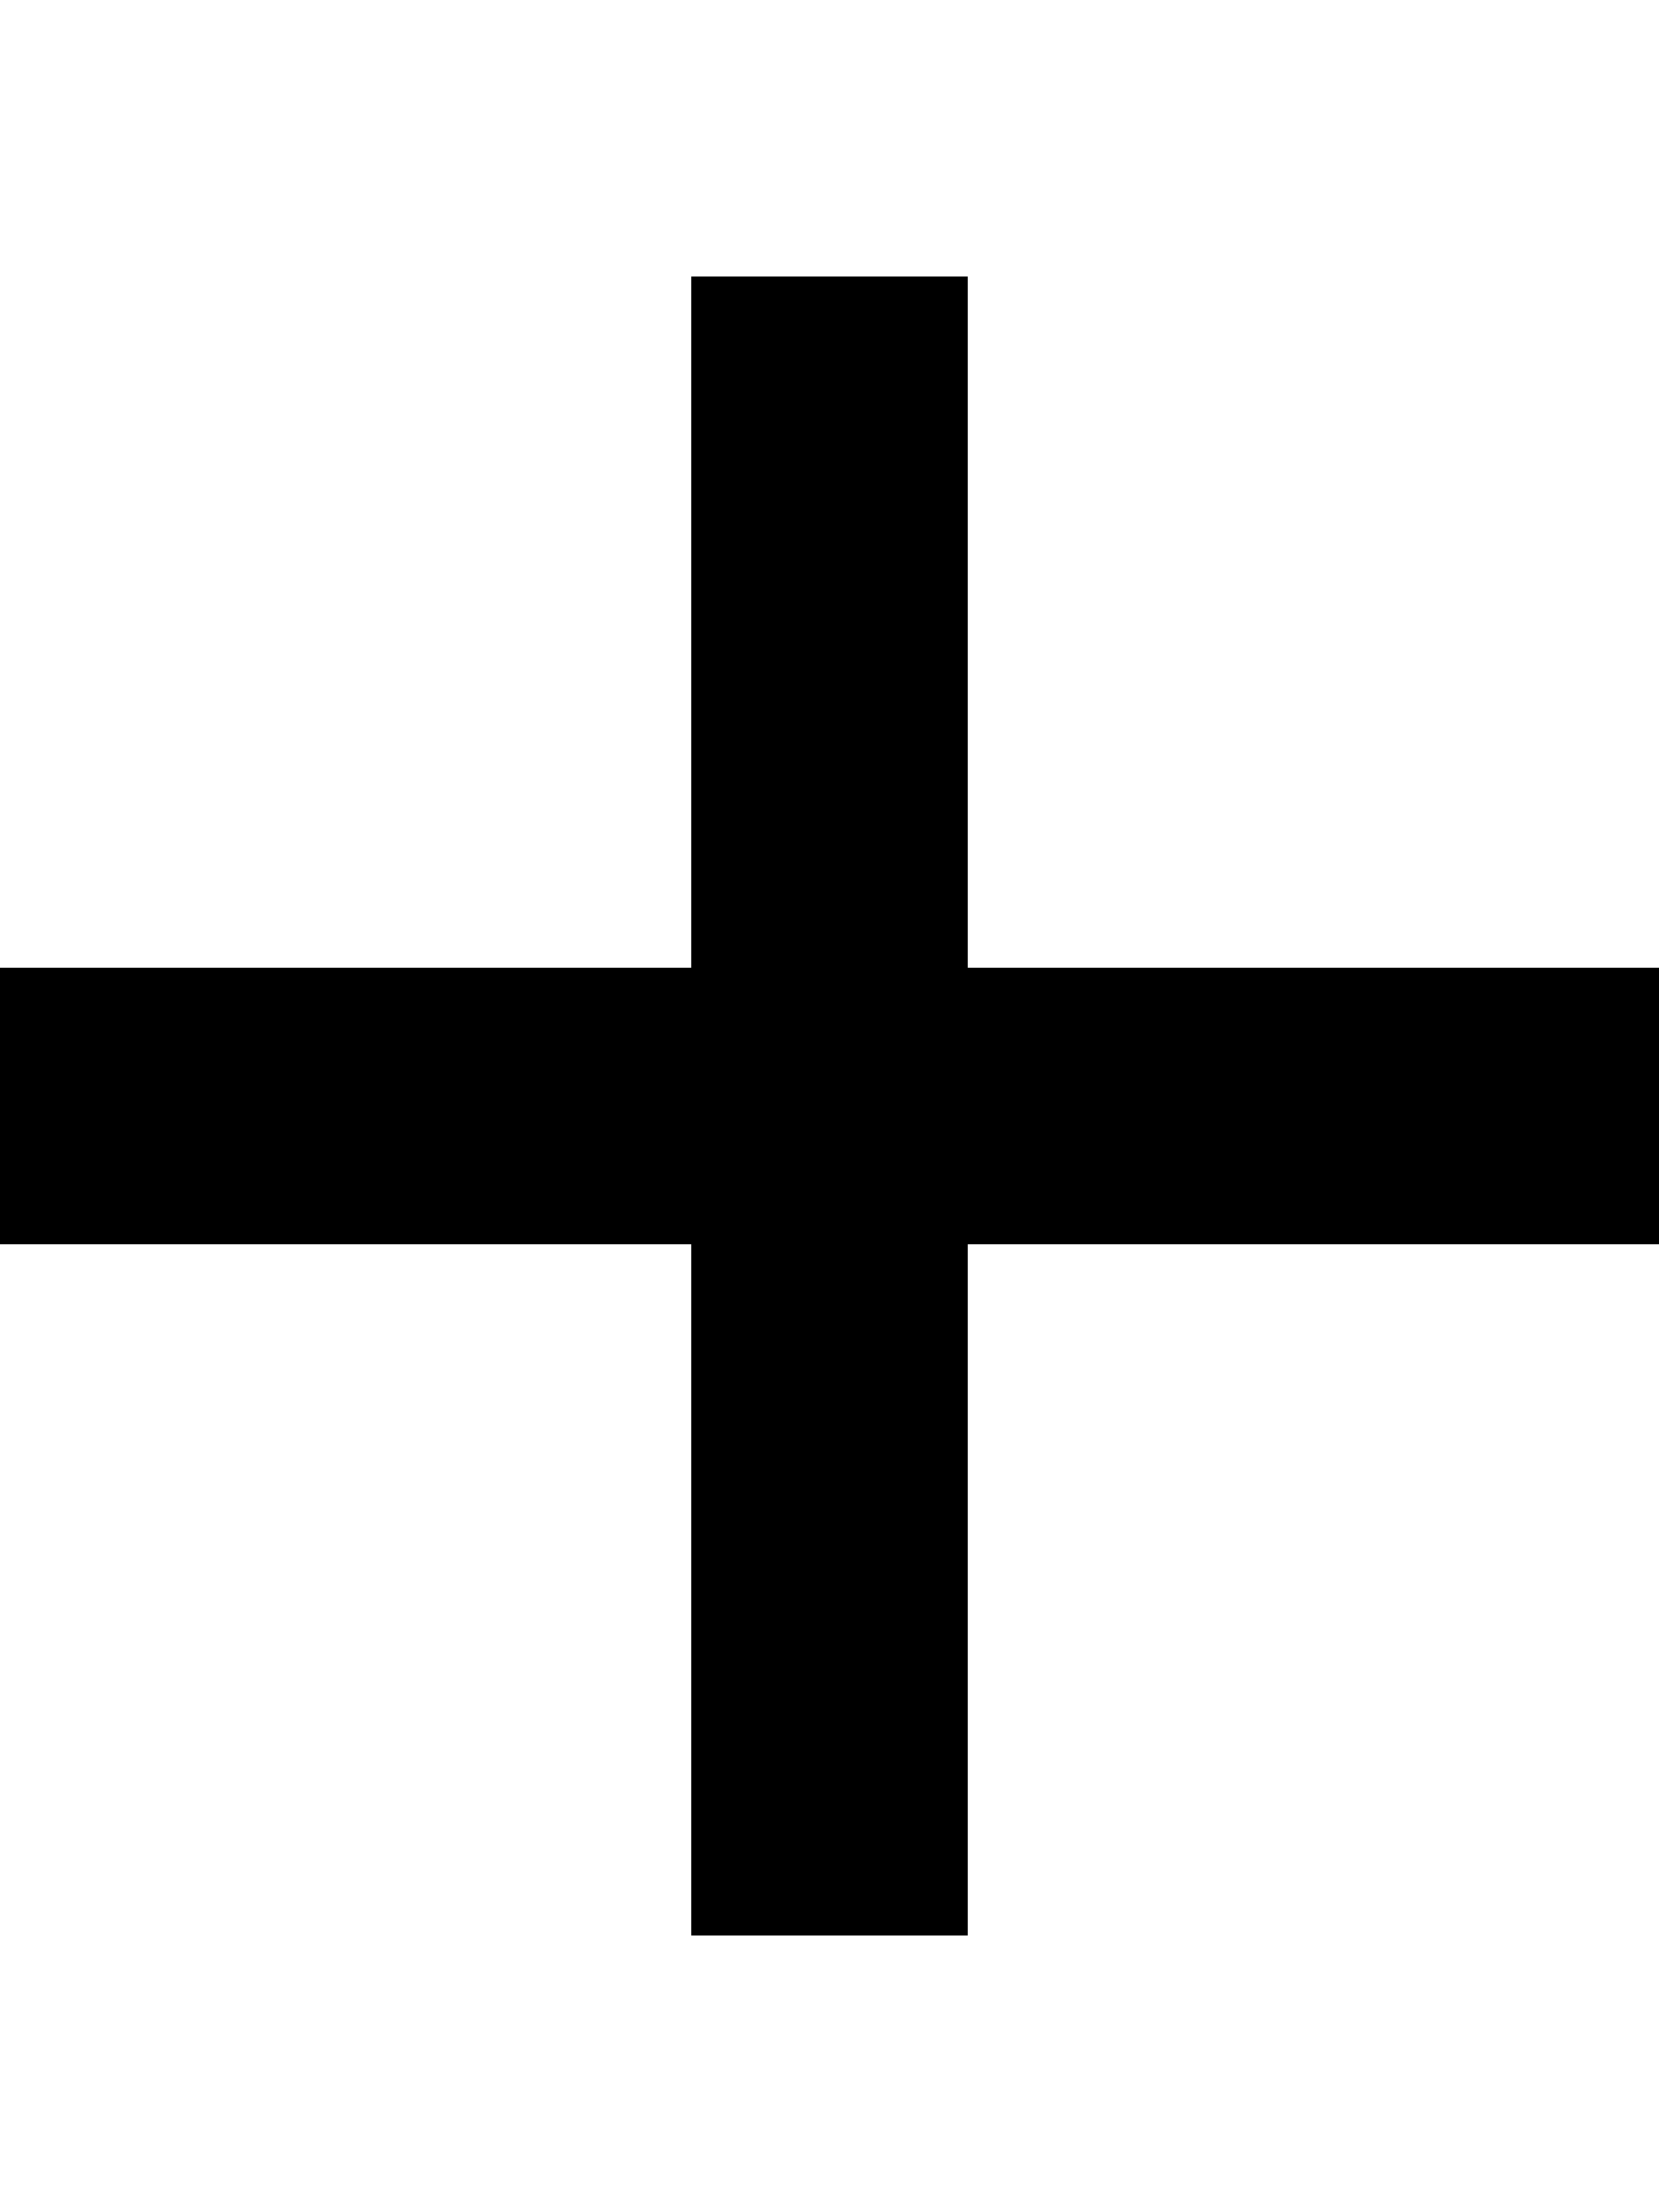
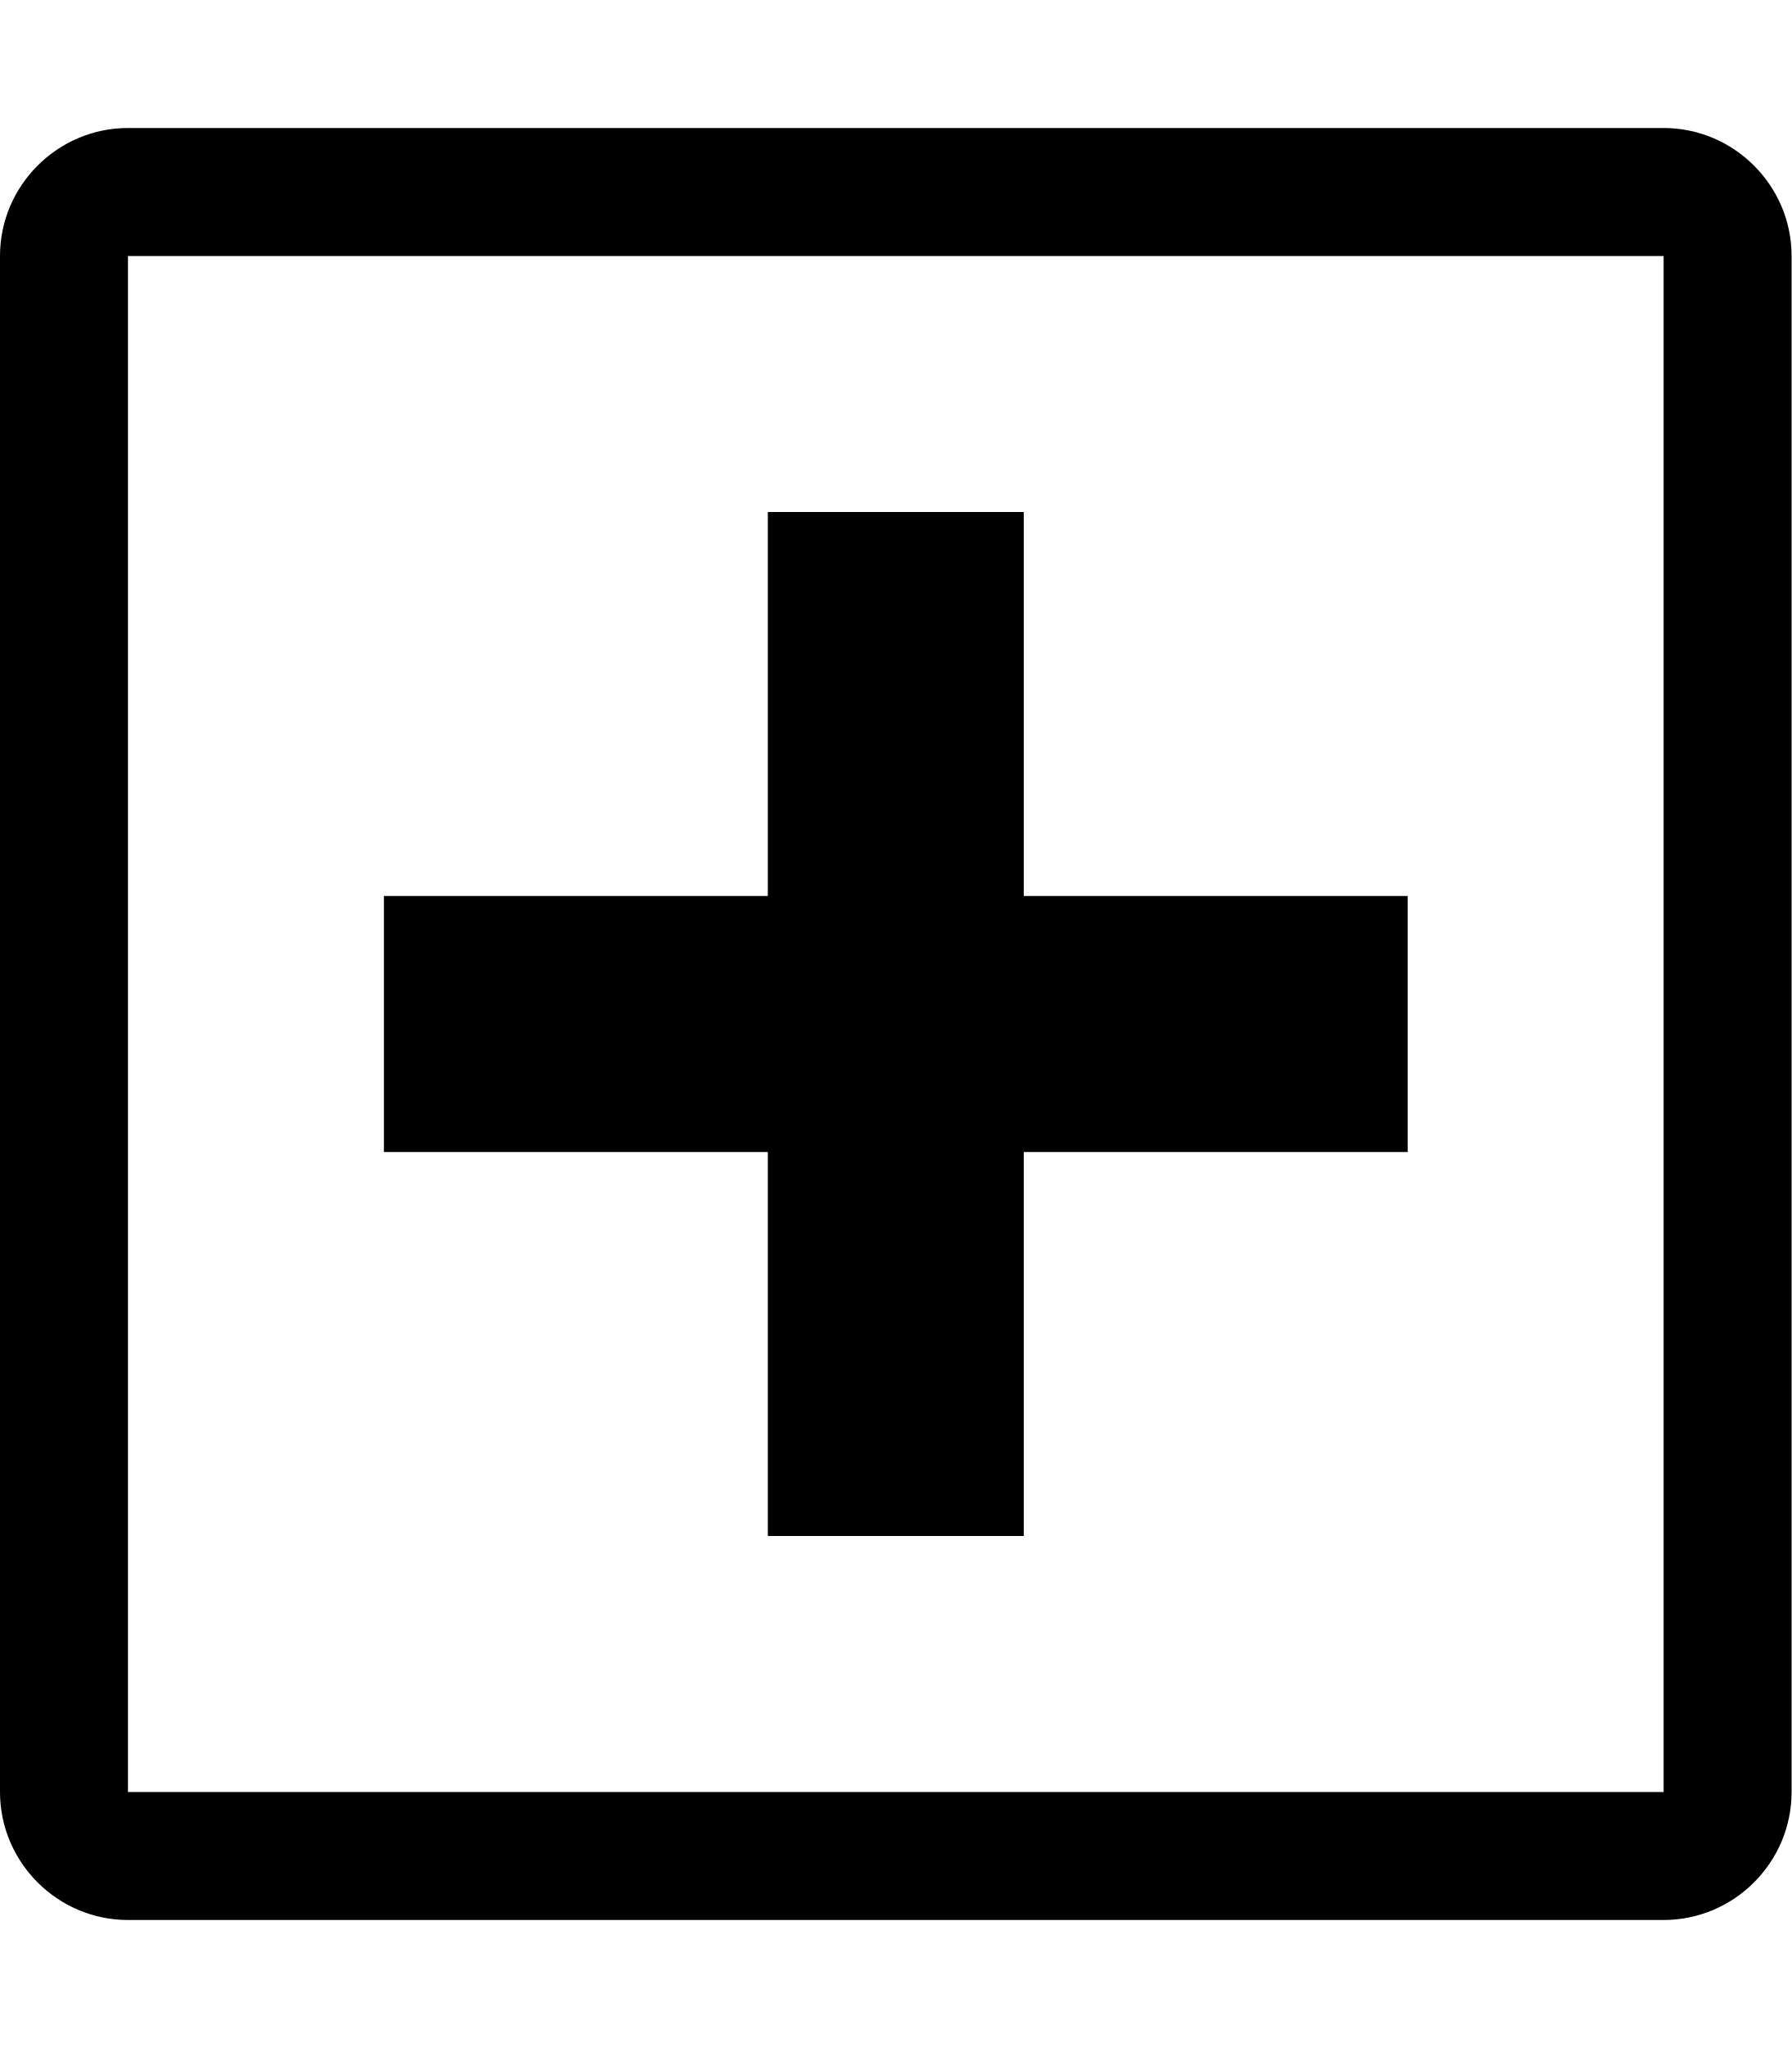
- <svg xmlns="http://www.w3.org/2000/svg" width="12px" height="16px" viewBox="0 0 12 16" version="1.1">
+ <svg xmlns="http://www.w3.org/2000/svg" width="14px" height="16px" viewBox="0 0 14 16" version="1.1">
  <defs />
  <g id="Octicons" stroke="none" stroke-width="1" fill="none" fill-rule="evenodd">
-     <g id="plus" fill="#000000">
-       <polygon id="Shape" points="12 9 7 9 7 14 5 14 5 9 0 9 0 7 5 7 5 2 7 2 7 7 12 7" />
+     <g id="diff-added" fill="#000000">
+       <path d="M13,1 L1,1 C0.45,1 0,1.45 0,2 L0,14 C0,14.55 0.45,15 1,15 L13,15 C13.55,15 14,14.55 14,14 L14,2 C14,1.45 13.55,1 13,1 L13,1 Z M13,14 L1,14 L1,2 L13,2 L13,14 L13,14 Z M6,9 L3,9 L3,7 L6,7 L6,4 L8,4 L8,7 L11,7 L11,9 L8,9 L8,12 L6,12 L6,9 L6,9 Z" id="Shape" />
    </g>
  </g>
</svg>
